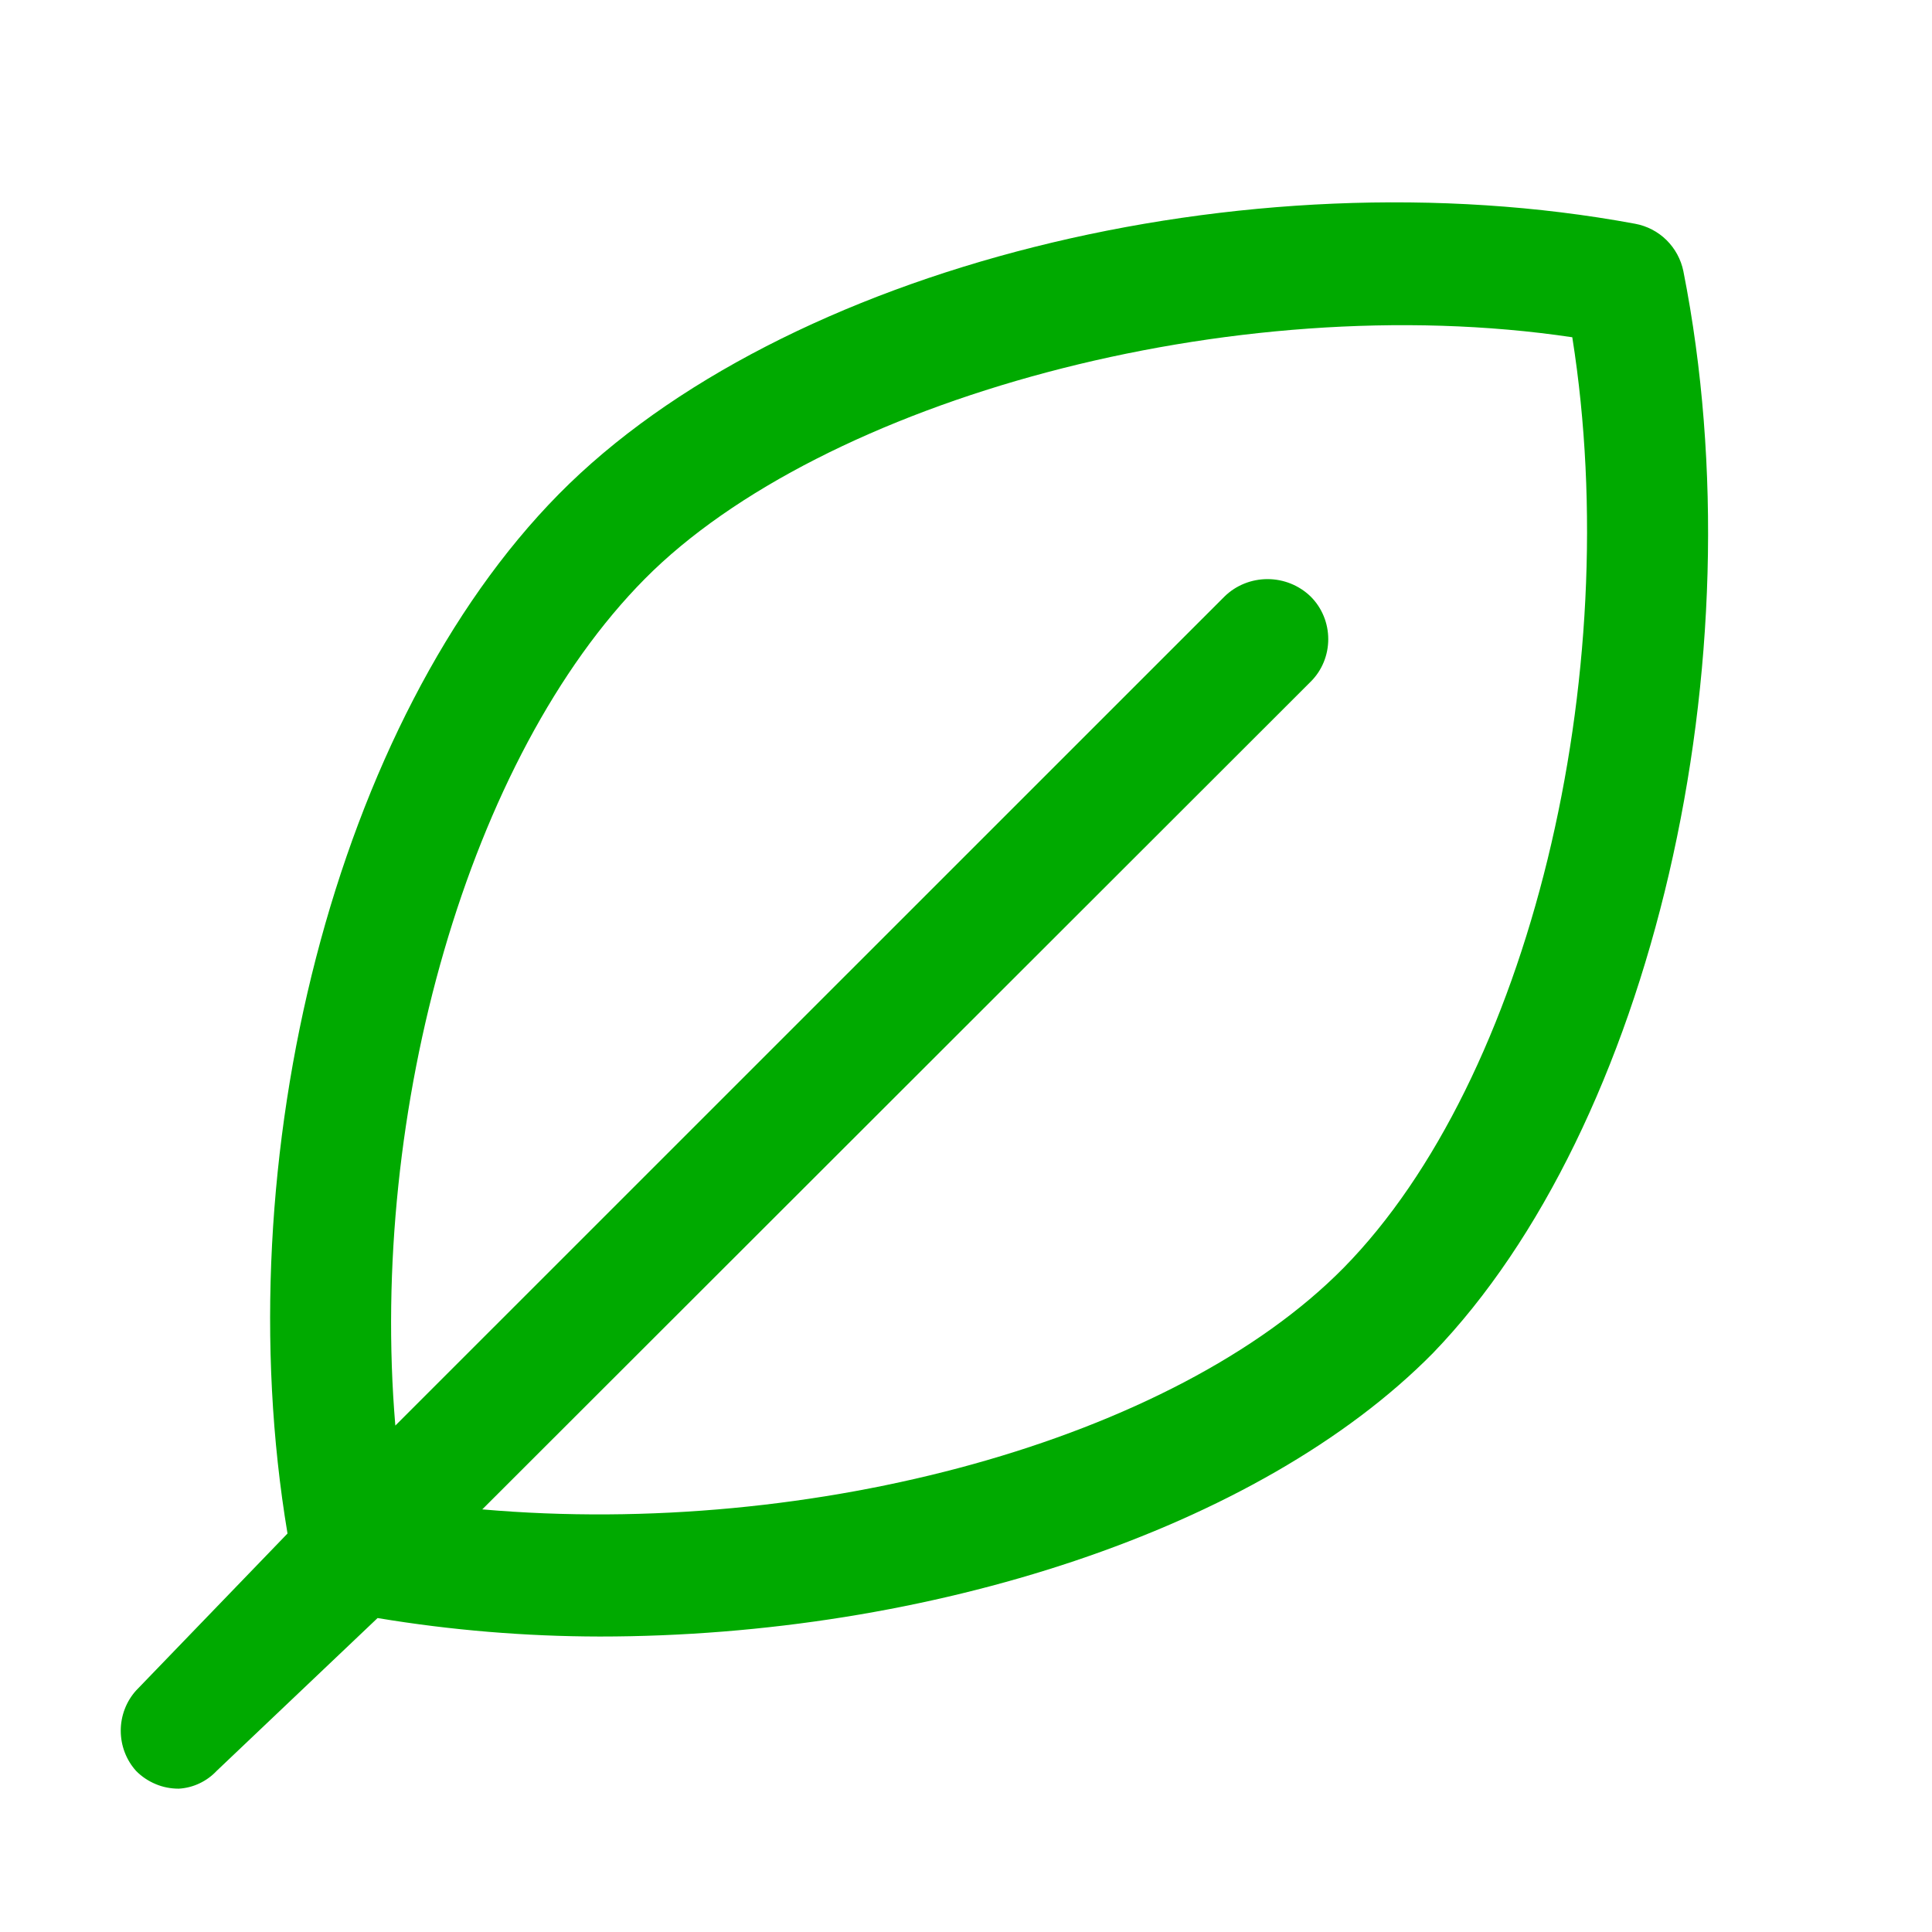
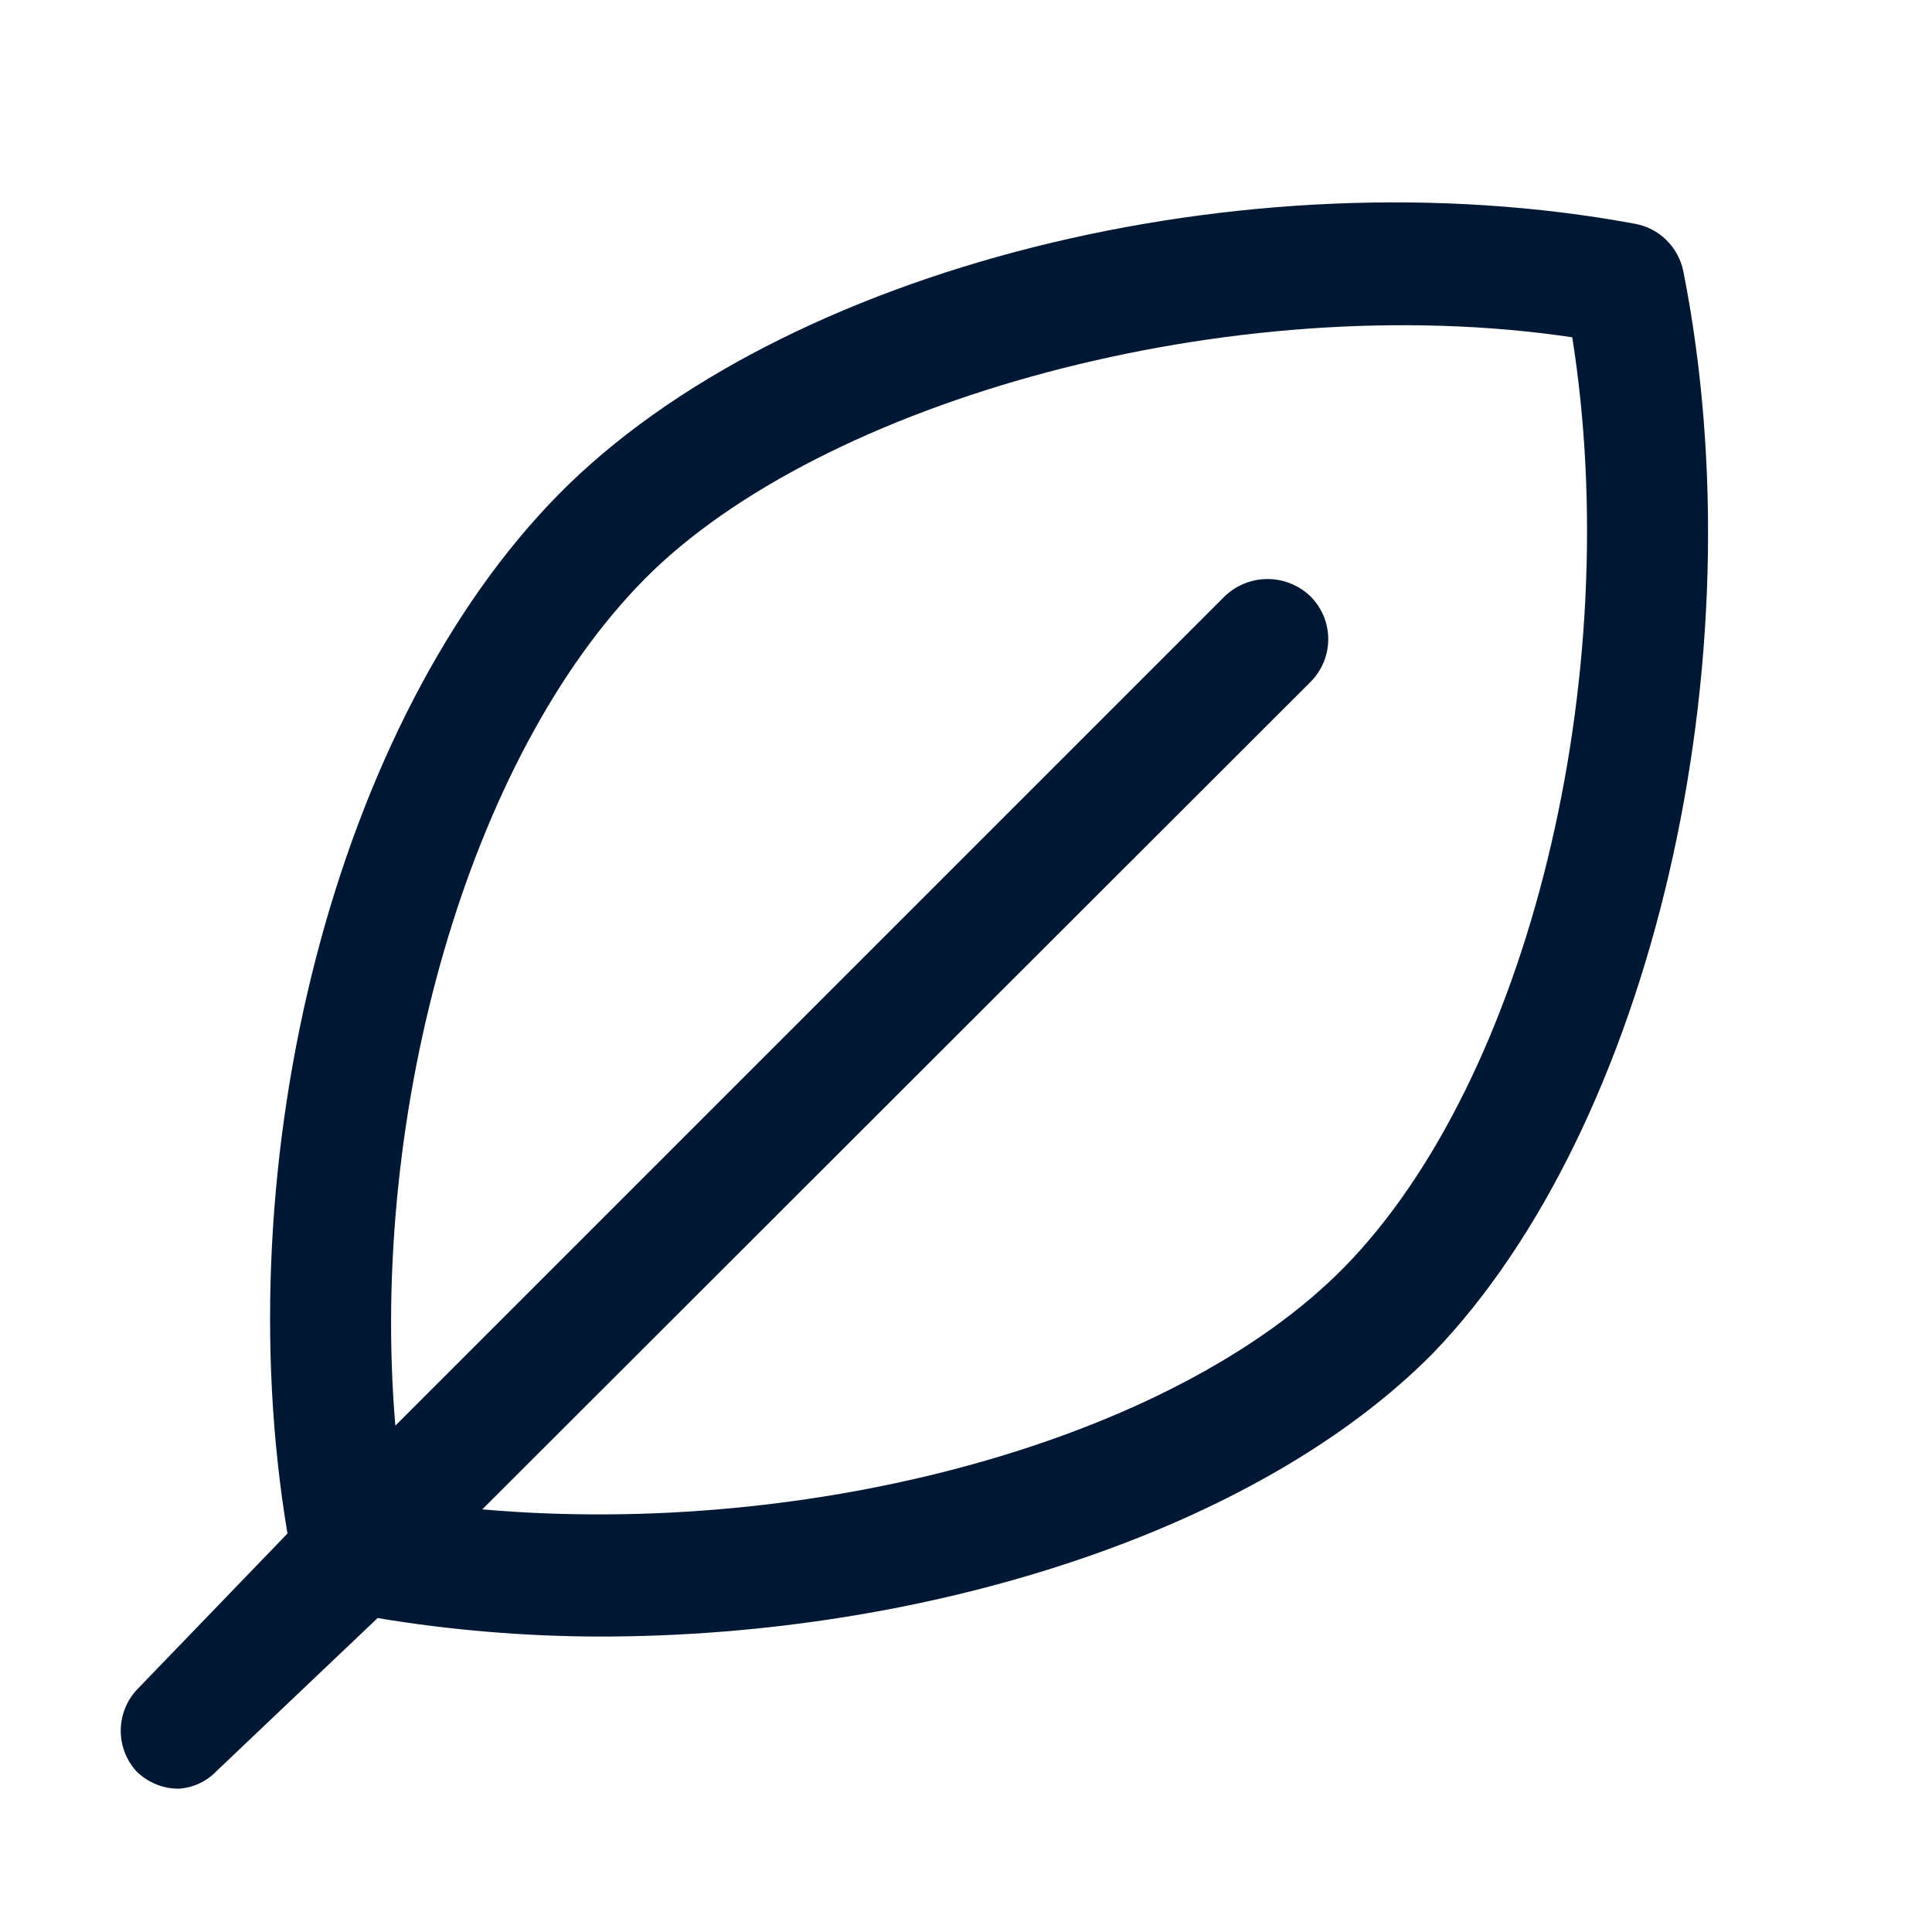
- <svg xmlns="http://www.w3.org/2000/svg" width="16" height="16" viewBox="0 0 16 16" fill="none">
-   <path d="M13.941 2.246C13.921 2.148 13.872 2.058 13.801 1.988C13.73 1.918 13.639 1.871 13.541 1.853C10.307 1.253 6.474 2.22 4.627 4.093C2.781 5.966 1.861 9.593 2.381 12.7L1.127 14C1.045 14.091 1 14.21 1 14.333C1 14.456 1.045 14.575 1.127 14.666C1.173 14.713 1.229 14.75 1.289 14.775C1.35 14.801 1.415 14.813 1.481 14.813C1.6 14.806 1.712 14.753 1.794 14.666L3.127 13.4C3.735 13.501 4.351 13.552 4.967 13.553C7.694 13.553 10.427 12.666 11.867 11.206C13.674 9.333 14.581 5.48 13.941 2.246ZM11.127 10.5C9.721 11.926 6.734 12.74 3.994 12.5L10.854 5.646C10.948 5.553 11 5.426 11 5.293C11 5.161 10.948 5.033 10.854 4.94C10.758 4.847 10.63 4.796 10.497 4.796C10.364 4.796 10.236 4.847 10.141 4.94L3.274 11.806C3.054 9.2 3.881 6.266 5.341 4.793C6.801 3.32 10.201 2.373 13.021 2.793C13.467 5.606 12.661 8.94 11.127 10.5Z" fill="#00AA00" />
+ <svg xmlns="http://www.w3.org/2000/svg" width="24" height="24" viewBox="0 0 24 24" fill="none">
+   <path d="M20.911 3.37C20.881 3.223 20.808 3.088 20.701 2.983C20.595 2.877 20.459 2.807 20.311 2.78C15.461 1.88 9.711 3.33 6.941 6.14C4.171 8.95 2.791 14.39 3.571 19.05L1.691 21C1.568 21.137 1.5 21.315 1.5 21.5C1.5 21.684 1.568 21.862 1.691 22C1.76 22.07 1.843 22.125 1.934 22.163C2.025 22.201 2.122 22.22 2.221 22.22C2.4 22.208 2.568 22.13 2.691 22L4.691 20.1C5.603 20.252 6.526 20.328 7.451 20.33C11.541 20.33 15.641 19 17.801 16.81C20.511 14 21.871 8.22 20.911 3.37ZM16.691 15.75C14.581 17.89 10.101 19.11 5.991 18.75L16.281 8.47C16.421 8.329 16.5 8.138 16.5 7.94C16.5 7.741 16.421 7.55 16.281 7.41C16.137 7.271 15.946 7.193 15.746 7.193C15.546 7.193 15.355 7.271 15.211 7.41L4.911 17.71C4.581 13.8 5.821 9.4 8.011 7.19C10.201 4.98 15.301 3.56 19.531 4.19C20.201 8.41 18.991 13.41 16.691 15.75Z" fill="#001833" />
</svg>
